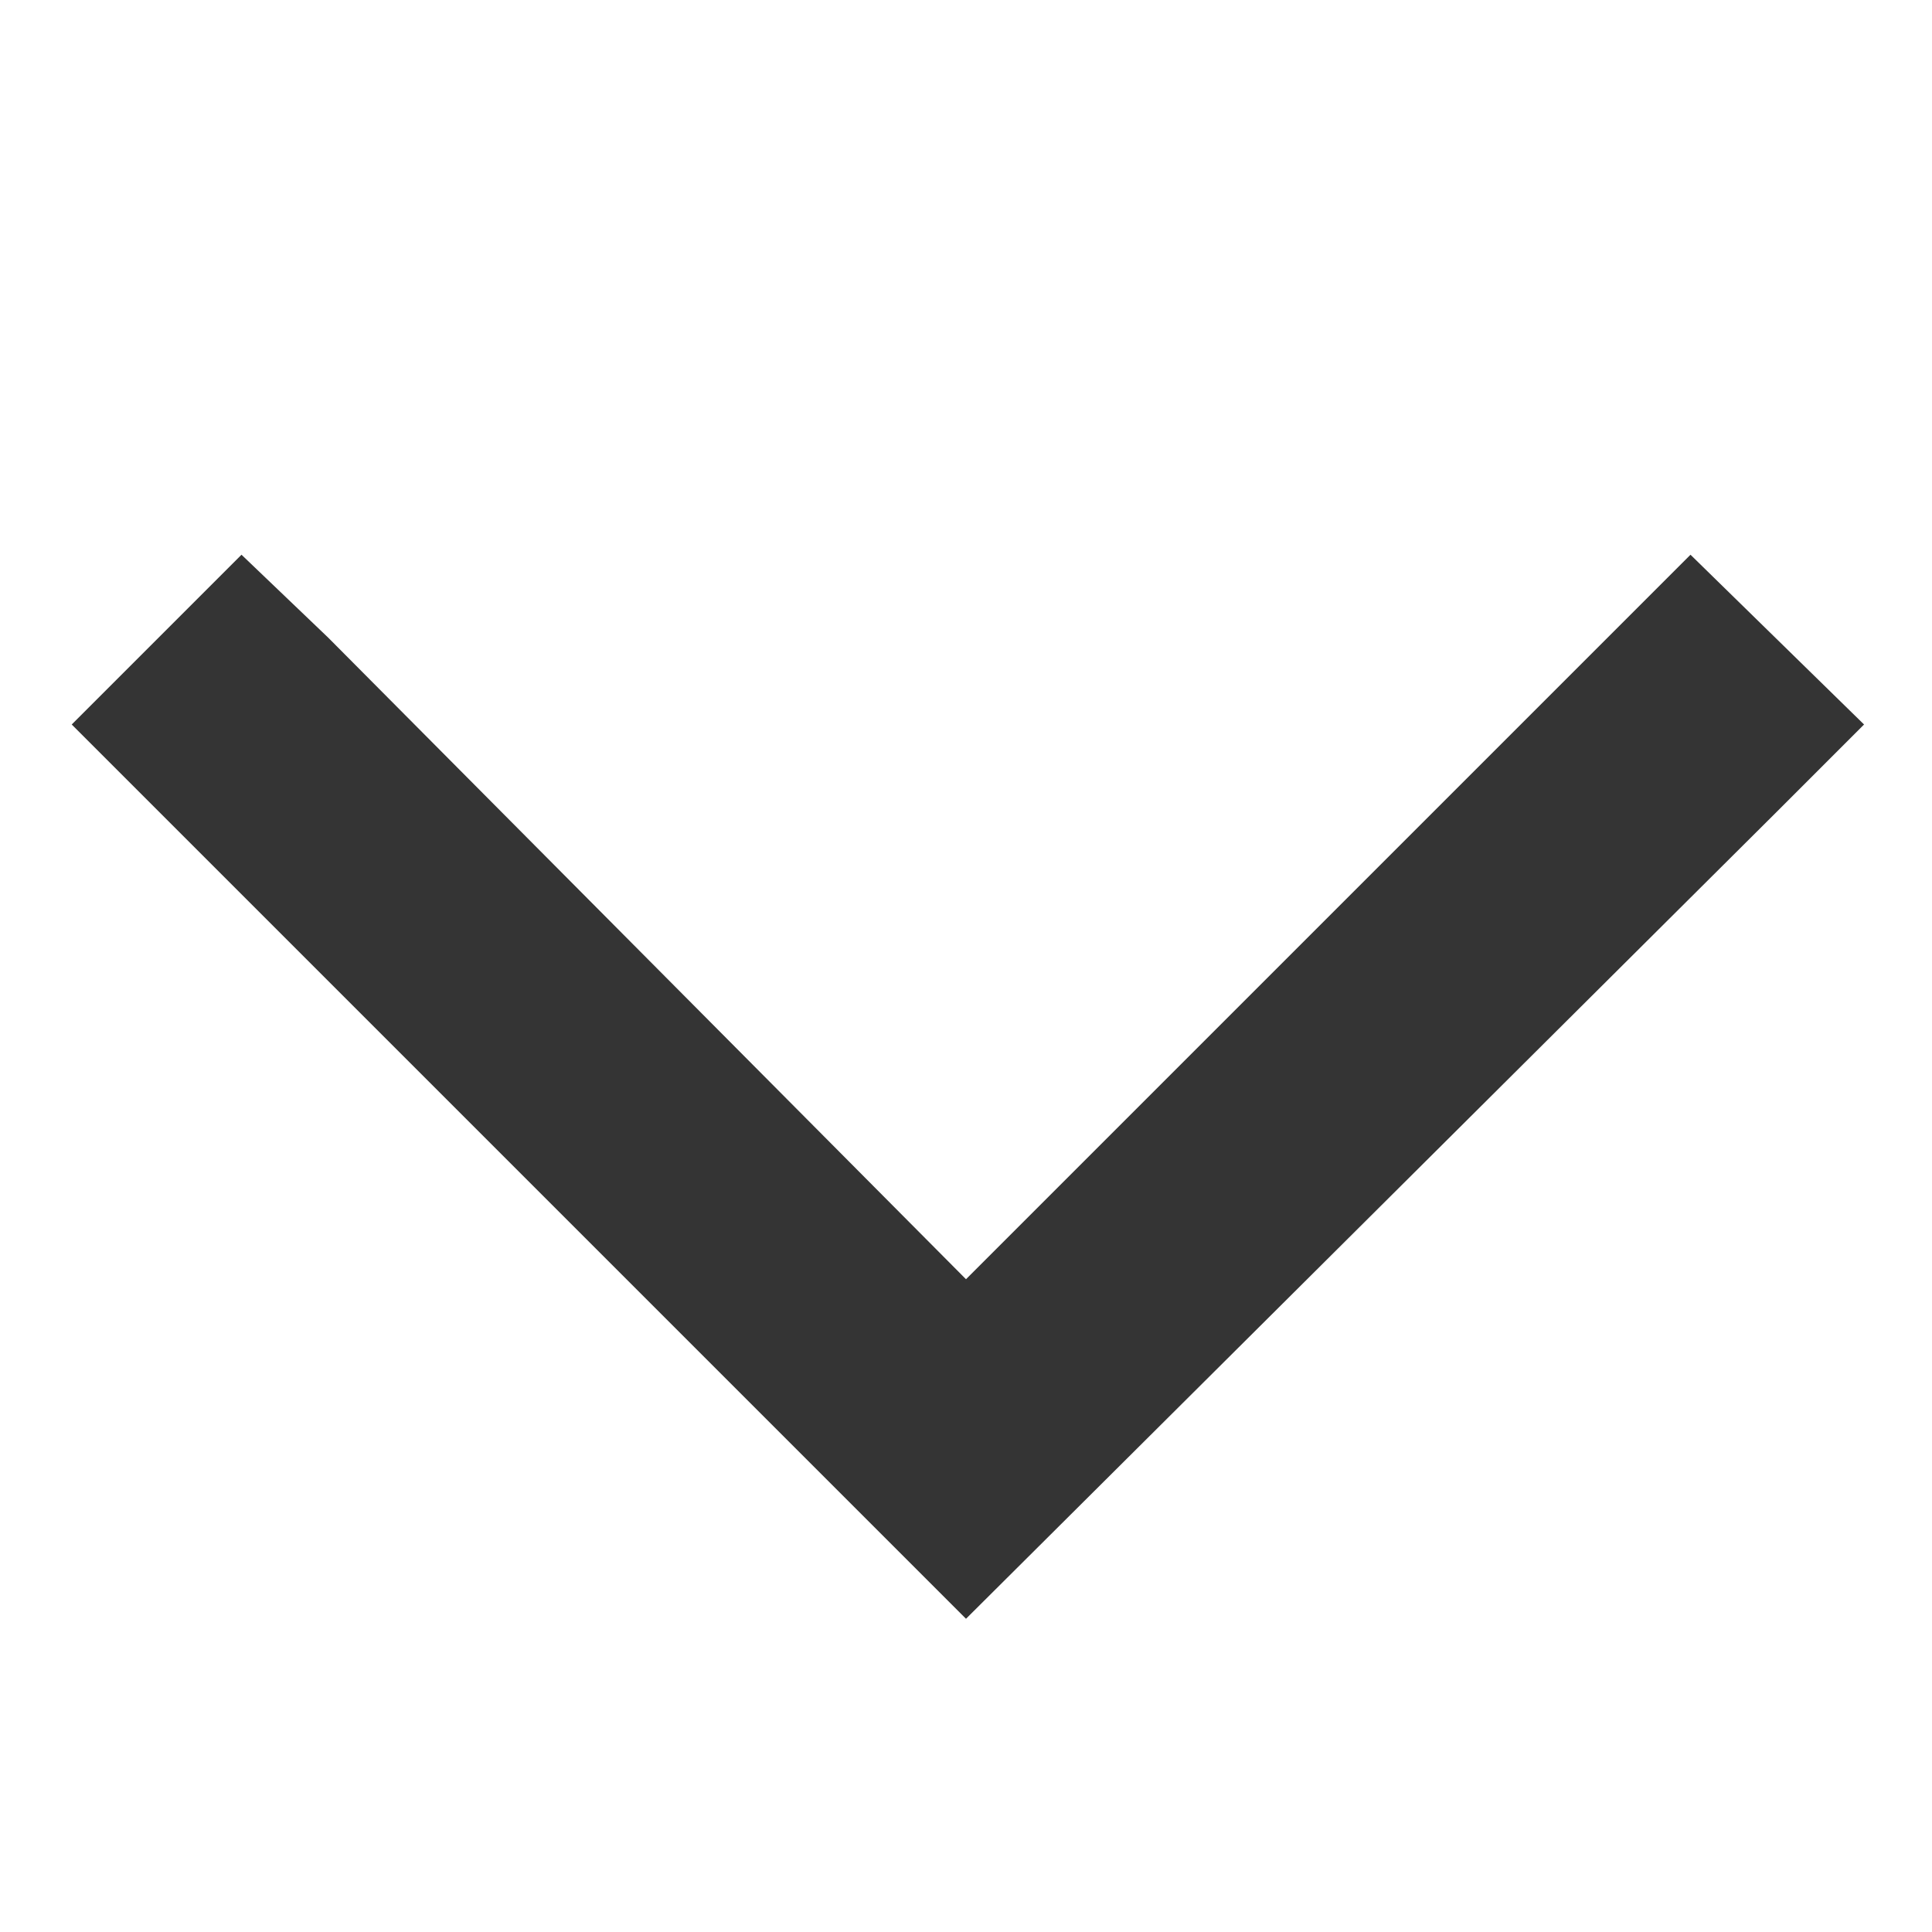
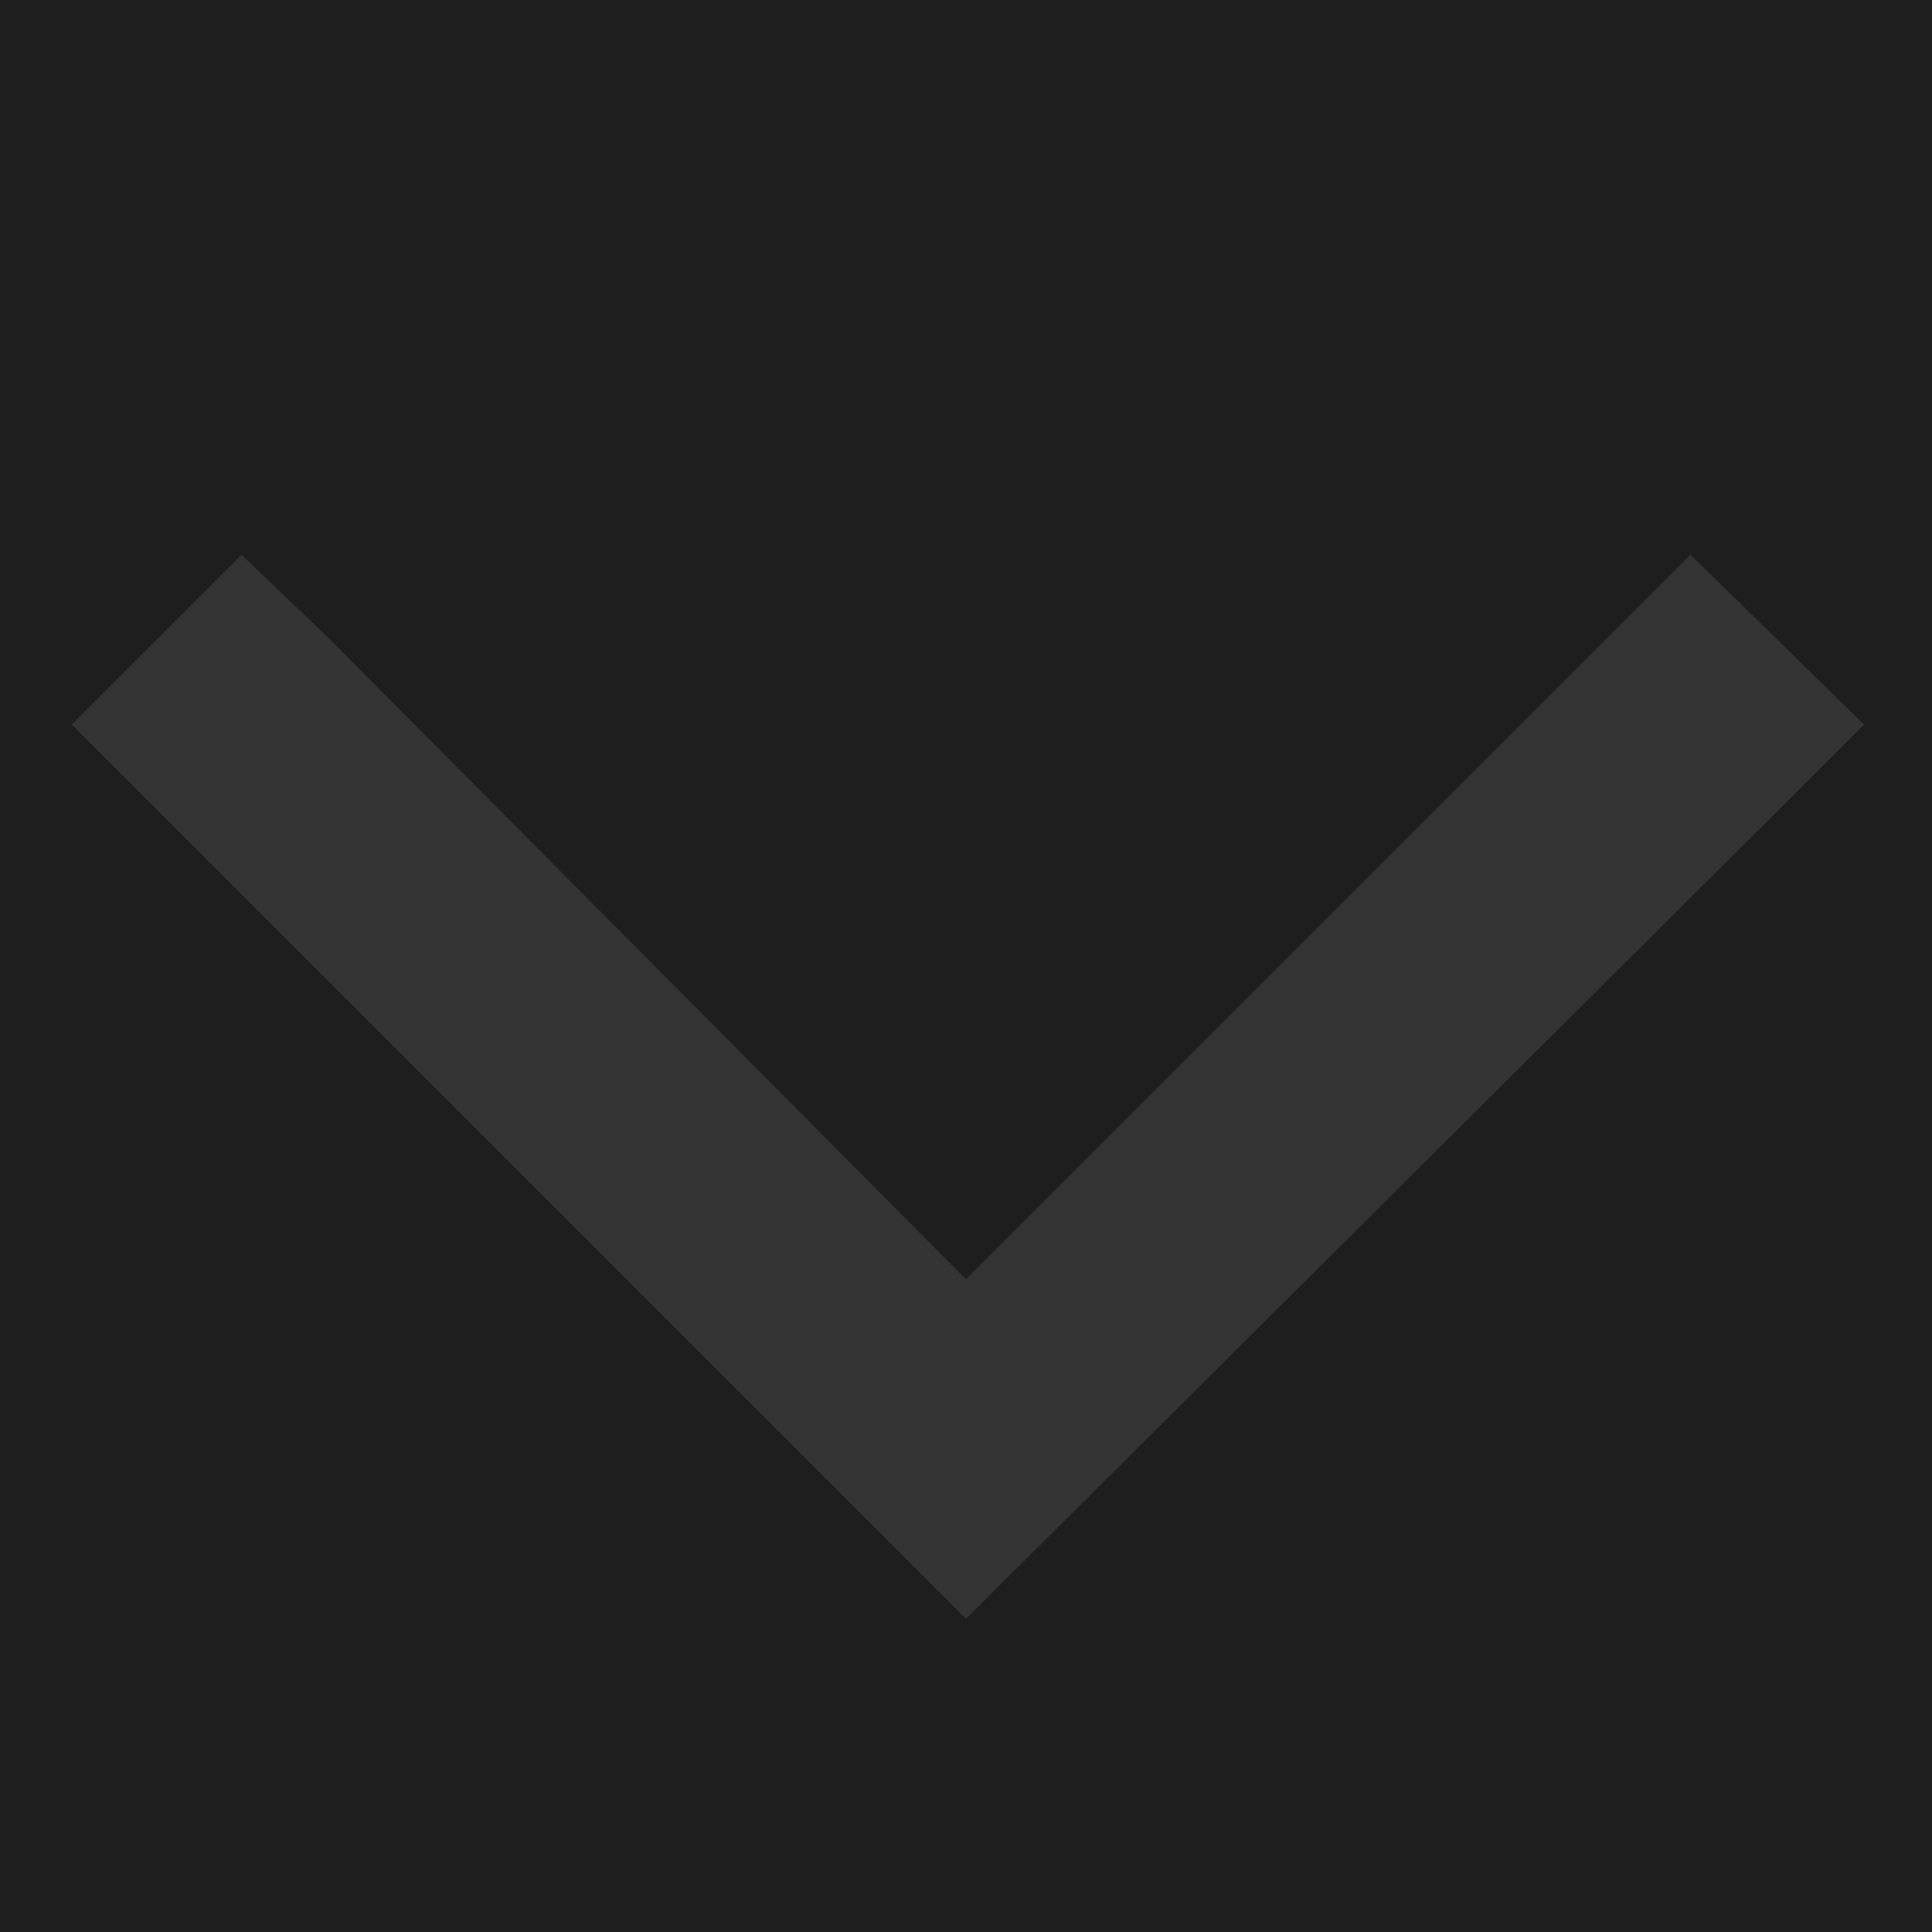
<svg xmlns="http://www.w3.org/2000/svg" width="24" height="24" viewBox="0 0 24 24" fill="none">
  <rect width="24" height="24" fill="#1E1E1E" />
-   <path d="M-422 -286C-422 -287.105 -421.105 -288 -420 -288H512C513.105 -288 514 -287.105 514 -286V1494C514 1495.1 513.105 1496 512 1496H-420C-421.105 1496 -422 1495.1 -422 1494V-286Z" fill="white" />
-   <path d="M-420 -288V-287H512V-288V-289H-420V-288ZM514 -286H513V1494H514H515V-286H514ZM512 1496V1495H-420V1496V1497H512V1496ZM-422 1494H-421V-286H-422H-423V1494H-422ZM-420 1496V1495C-420.552 1495 -421 1494.55 -421 1494H-422H-423C-423 1495.66 -421.657 1497 -420 1497V1496ZM514 1494H513C513 1494.55 512.552 1495 512 1495V1496V1497C513.657 1497 515 1495.66 515 1494H514ZM512 -288V-287C512.552 -287 513 -286.552 513 -286H514H515C515 -287.657 513.657 -289 512 -289V-288ZM-420 -288V-289C-421.657 -289 -423 -287.657 -423 -286H-422H-421C-421 -286.552 -420.552 -287 -420 -287V-288Z" fill="white" fill-opacity="0.1" />
  <path d="M12 20.109L0.891 9L3 6.891L4.078 7.922L12 15.891L21 6.891L23.156 9L22.078 10.078L12 20.109Z" fill="#343434" />
</svg>
